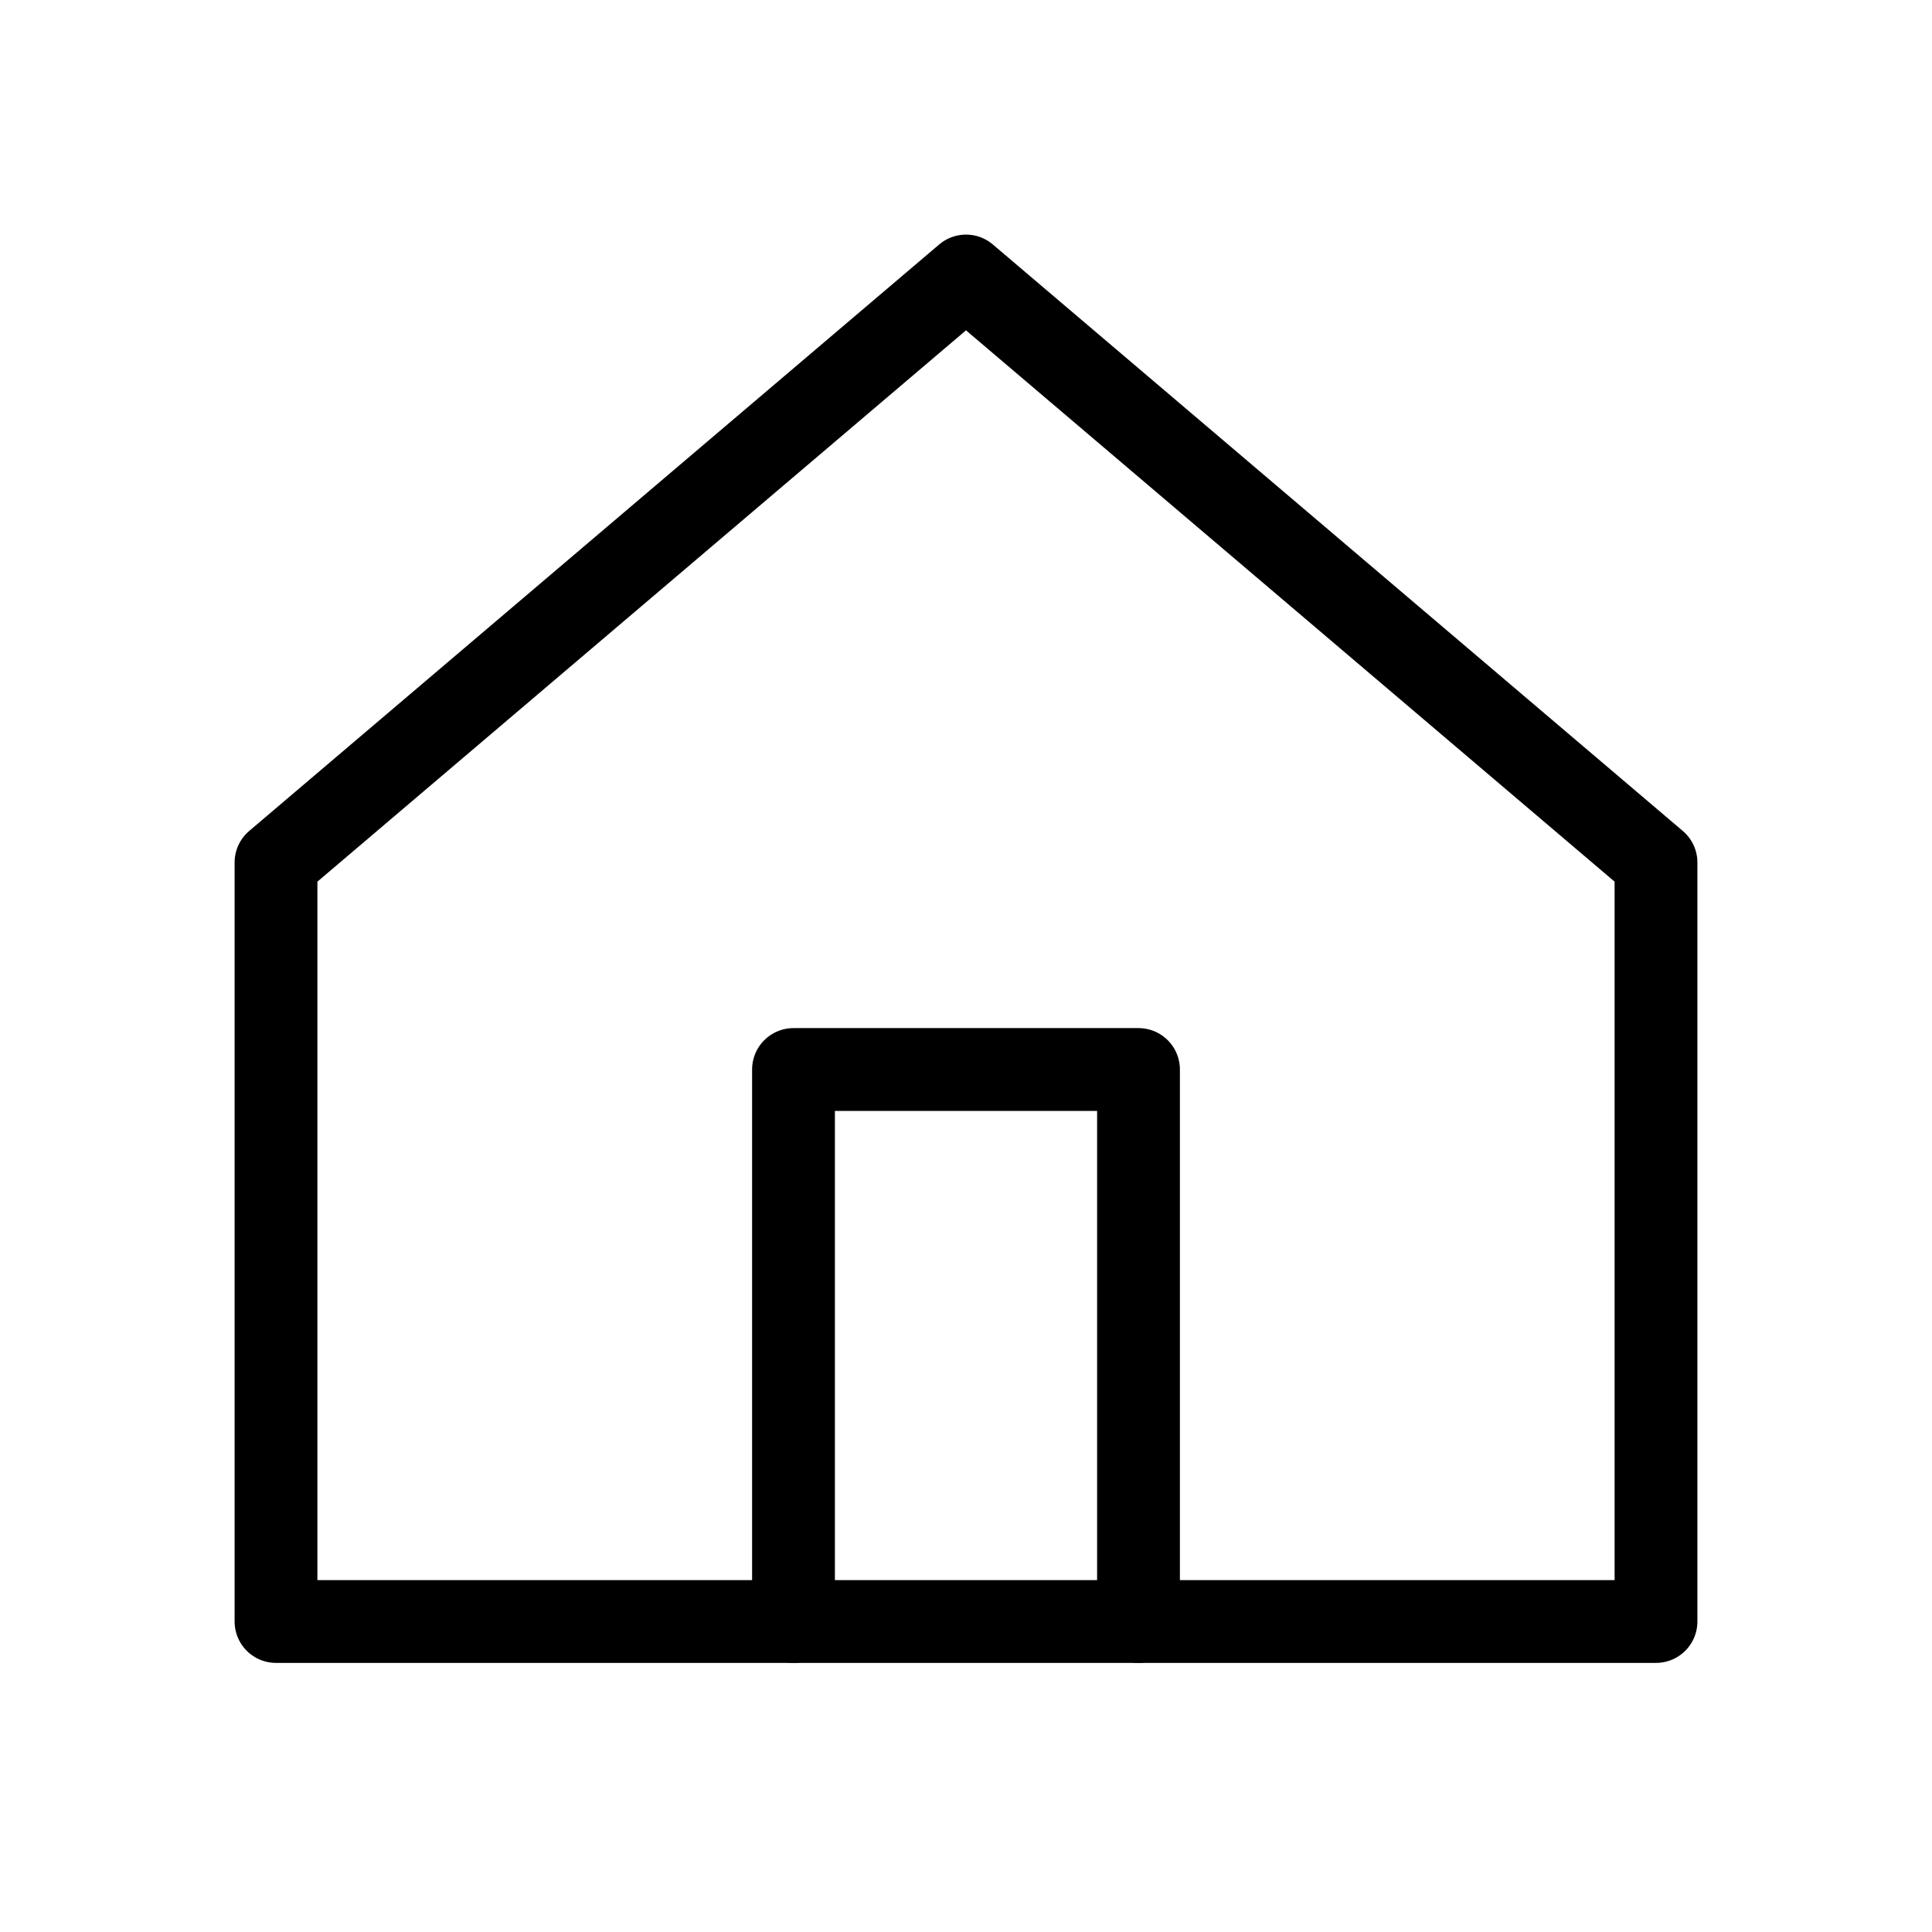
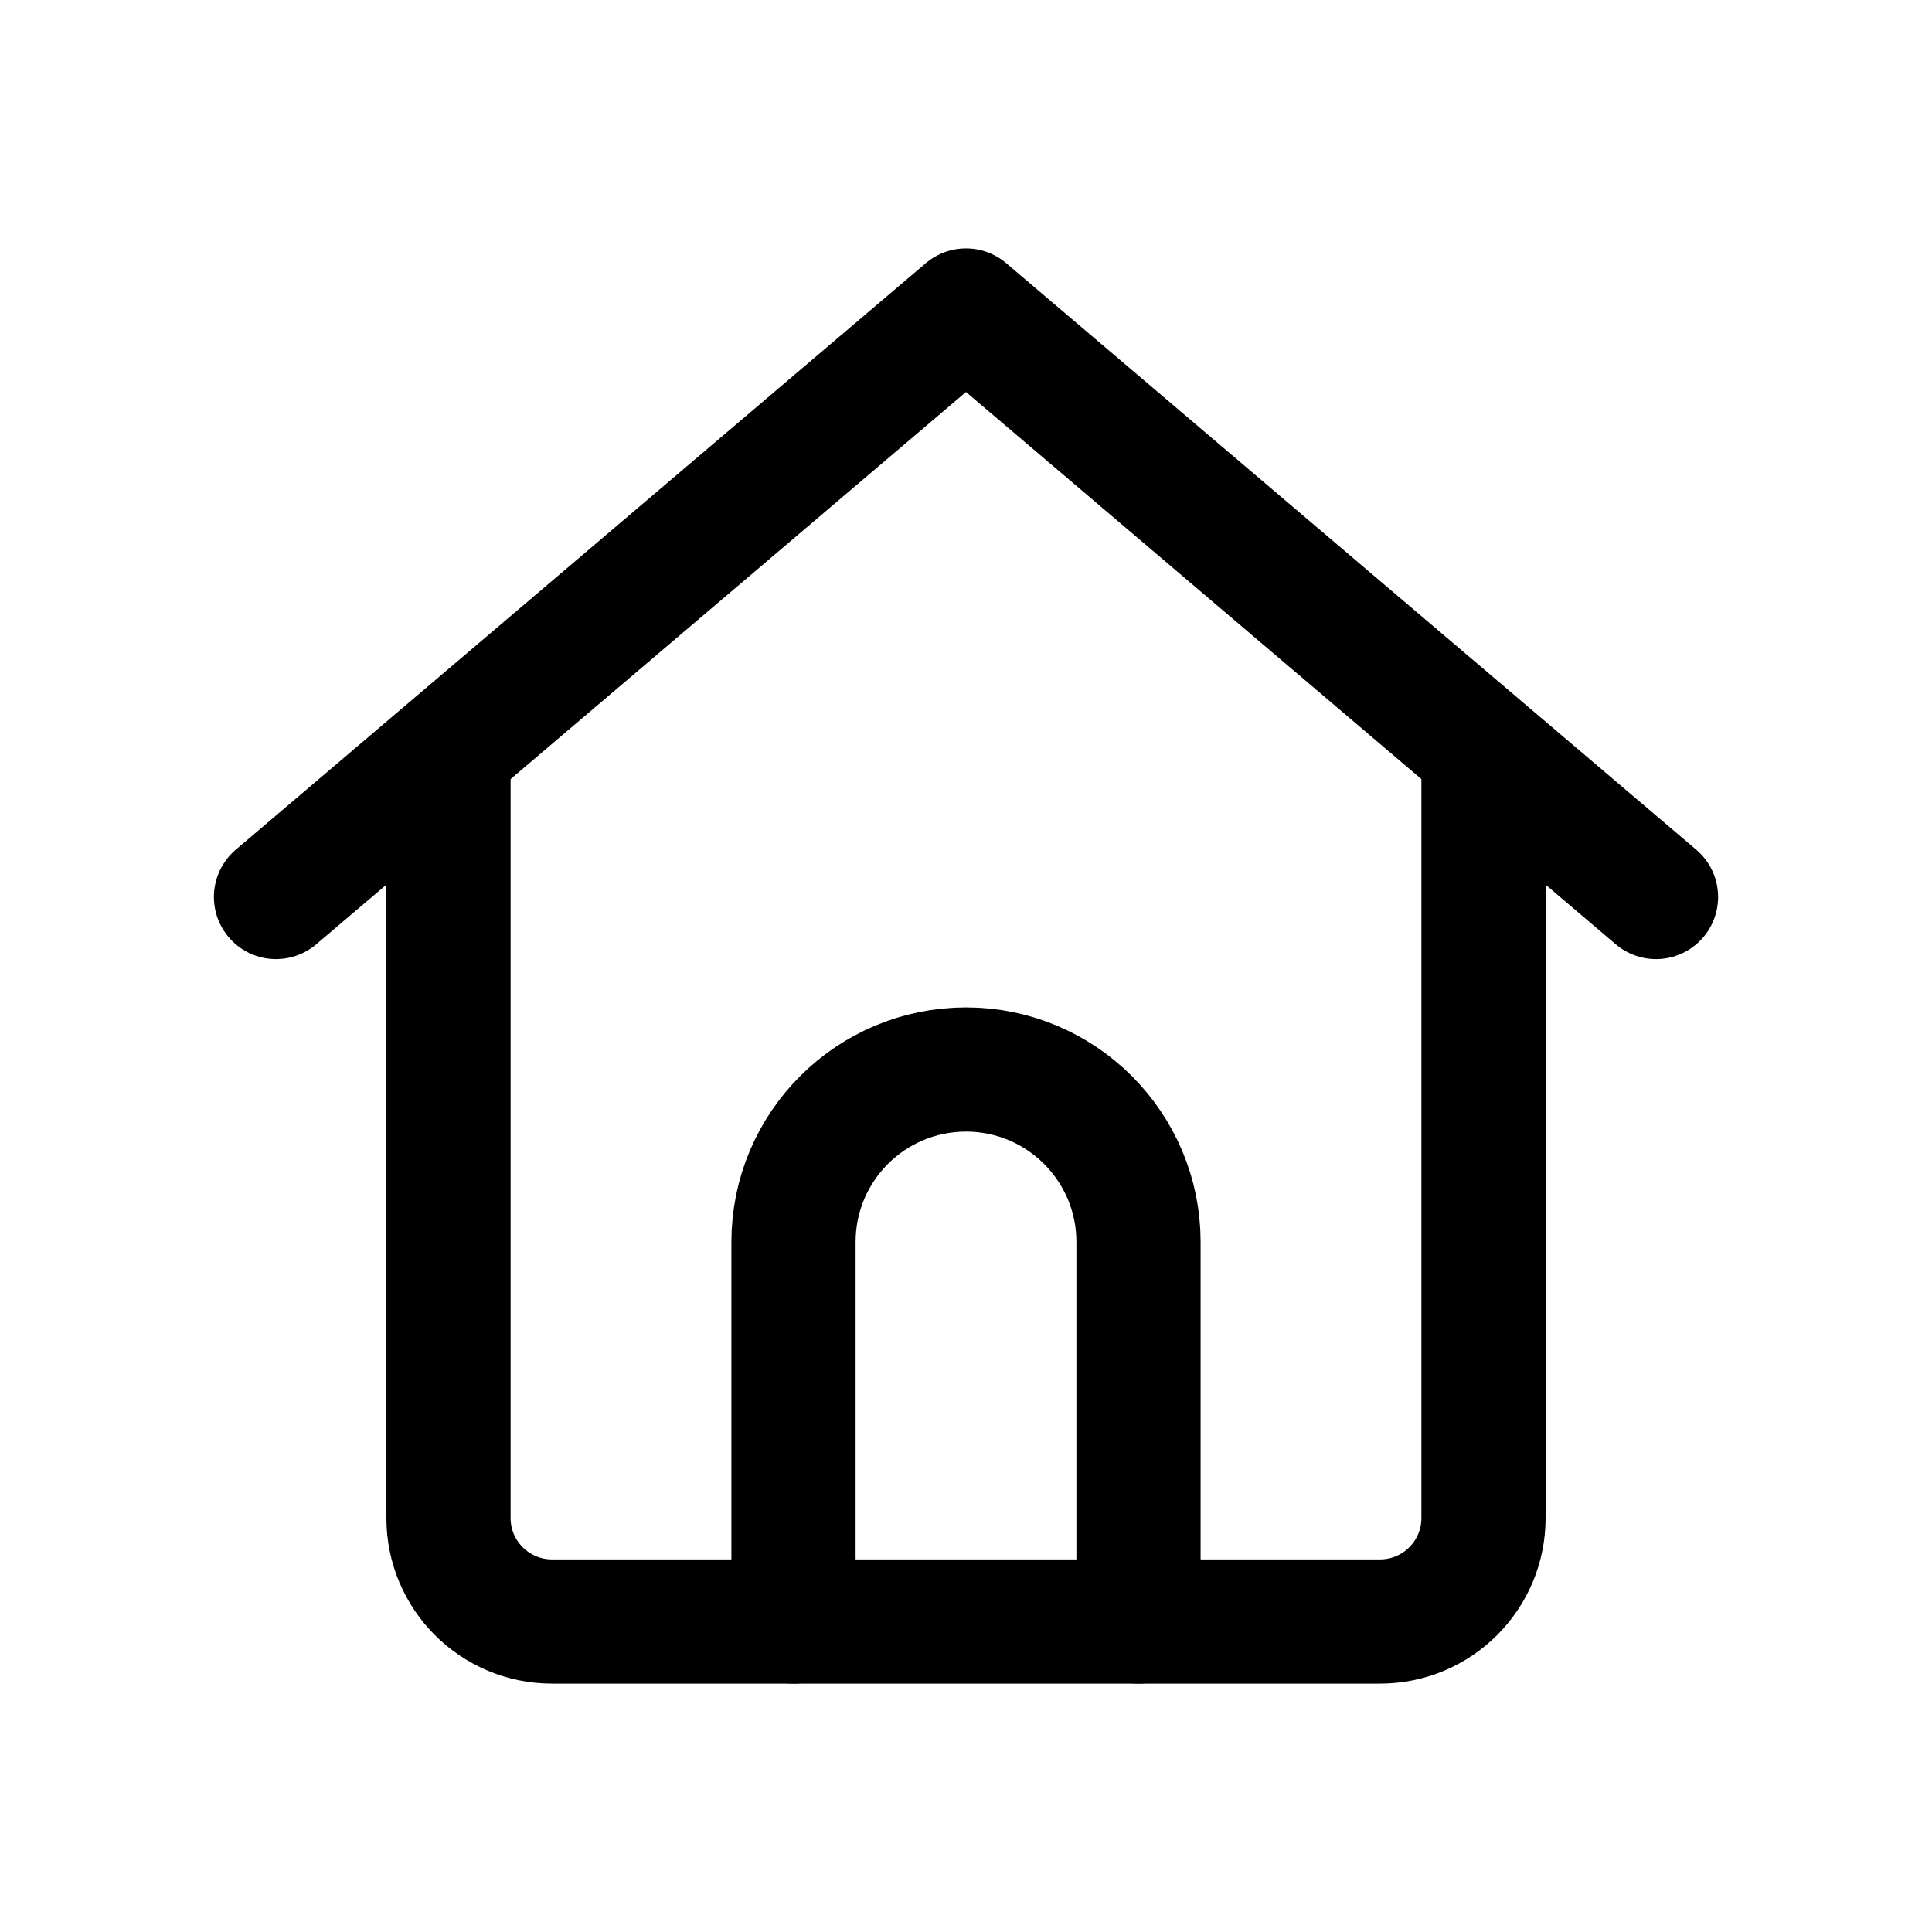
- <svg xmlns="http://www.w3.org/2000/svg" viewBox="0 0 56 56" fill="none" stroke="#000" stroke-width="2.4" stroke-linecap="round" stroke-linejoin="round">
-   <path d="M8 25 28 8 48 25V47H8Z" />
-   <path d="M23 47V31H33V47" />
+ <svg xmlns="http://www.w3.org/2000/svg" viewBox="0 0 56 56" fill="none" stroke="#000" stroke-width="3.6" stroke-linecap="round" stroke-linejoin="round">
+   <path d="M8 26 28 9 48 26" />
+   <path d="M13 22V44a3 3 0 0 0 3 3H40a3 3 0 0 0 3-3V22" />
+   <path d="M23 47V36a5 5 0 0 1 10 0V47" />
</svg>
